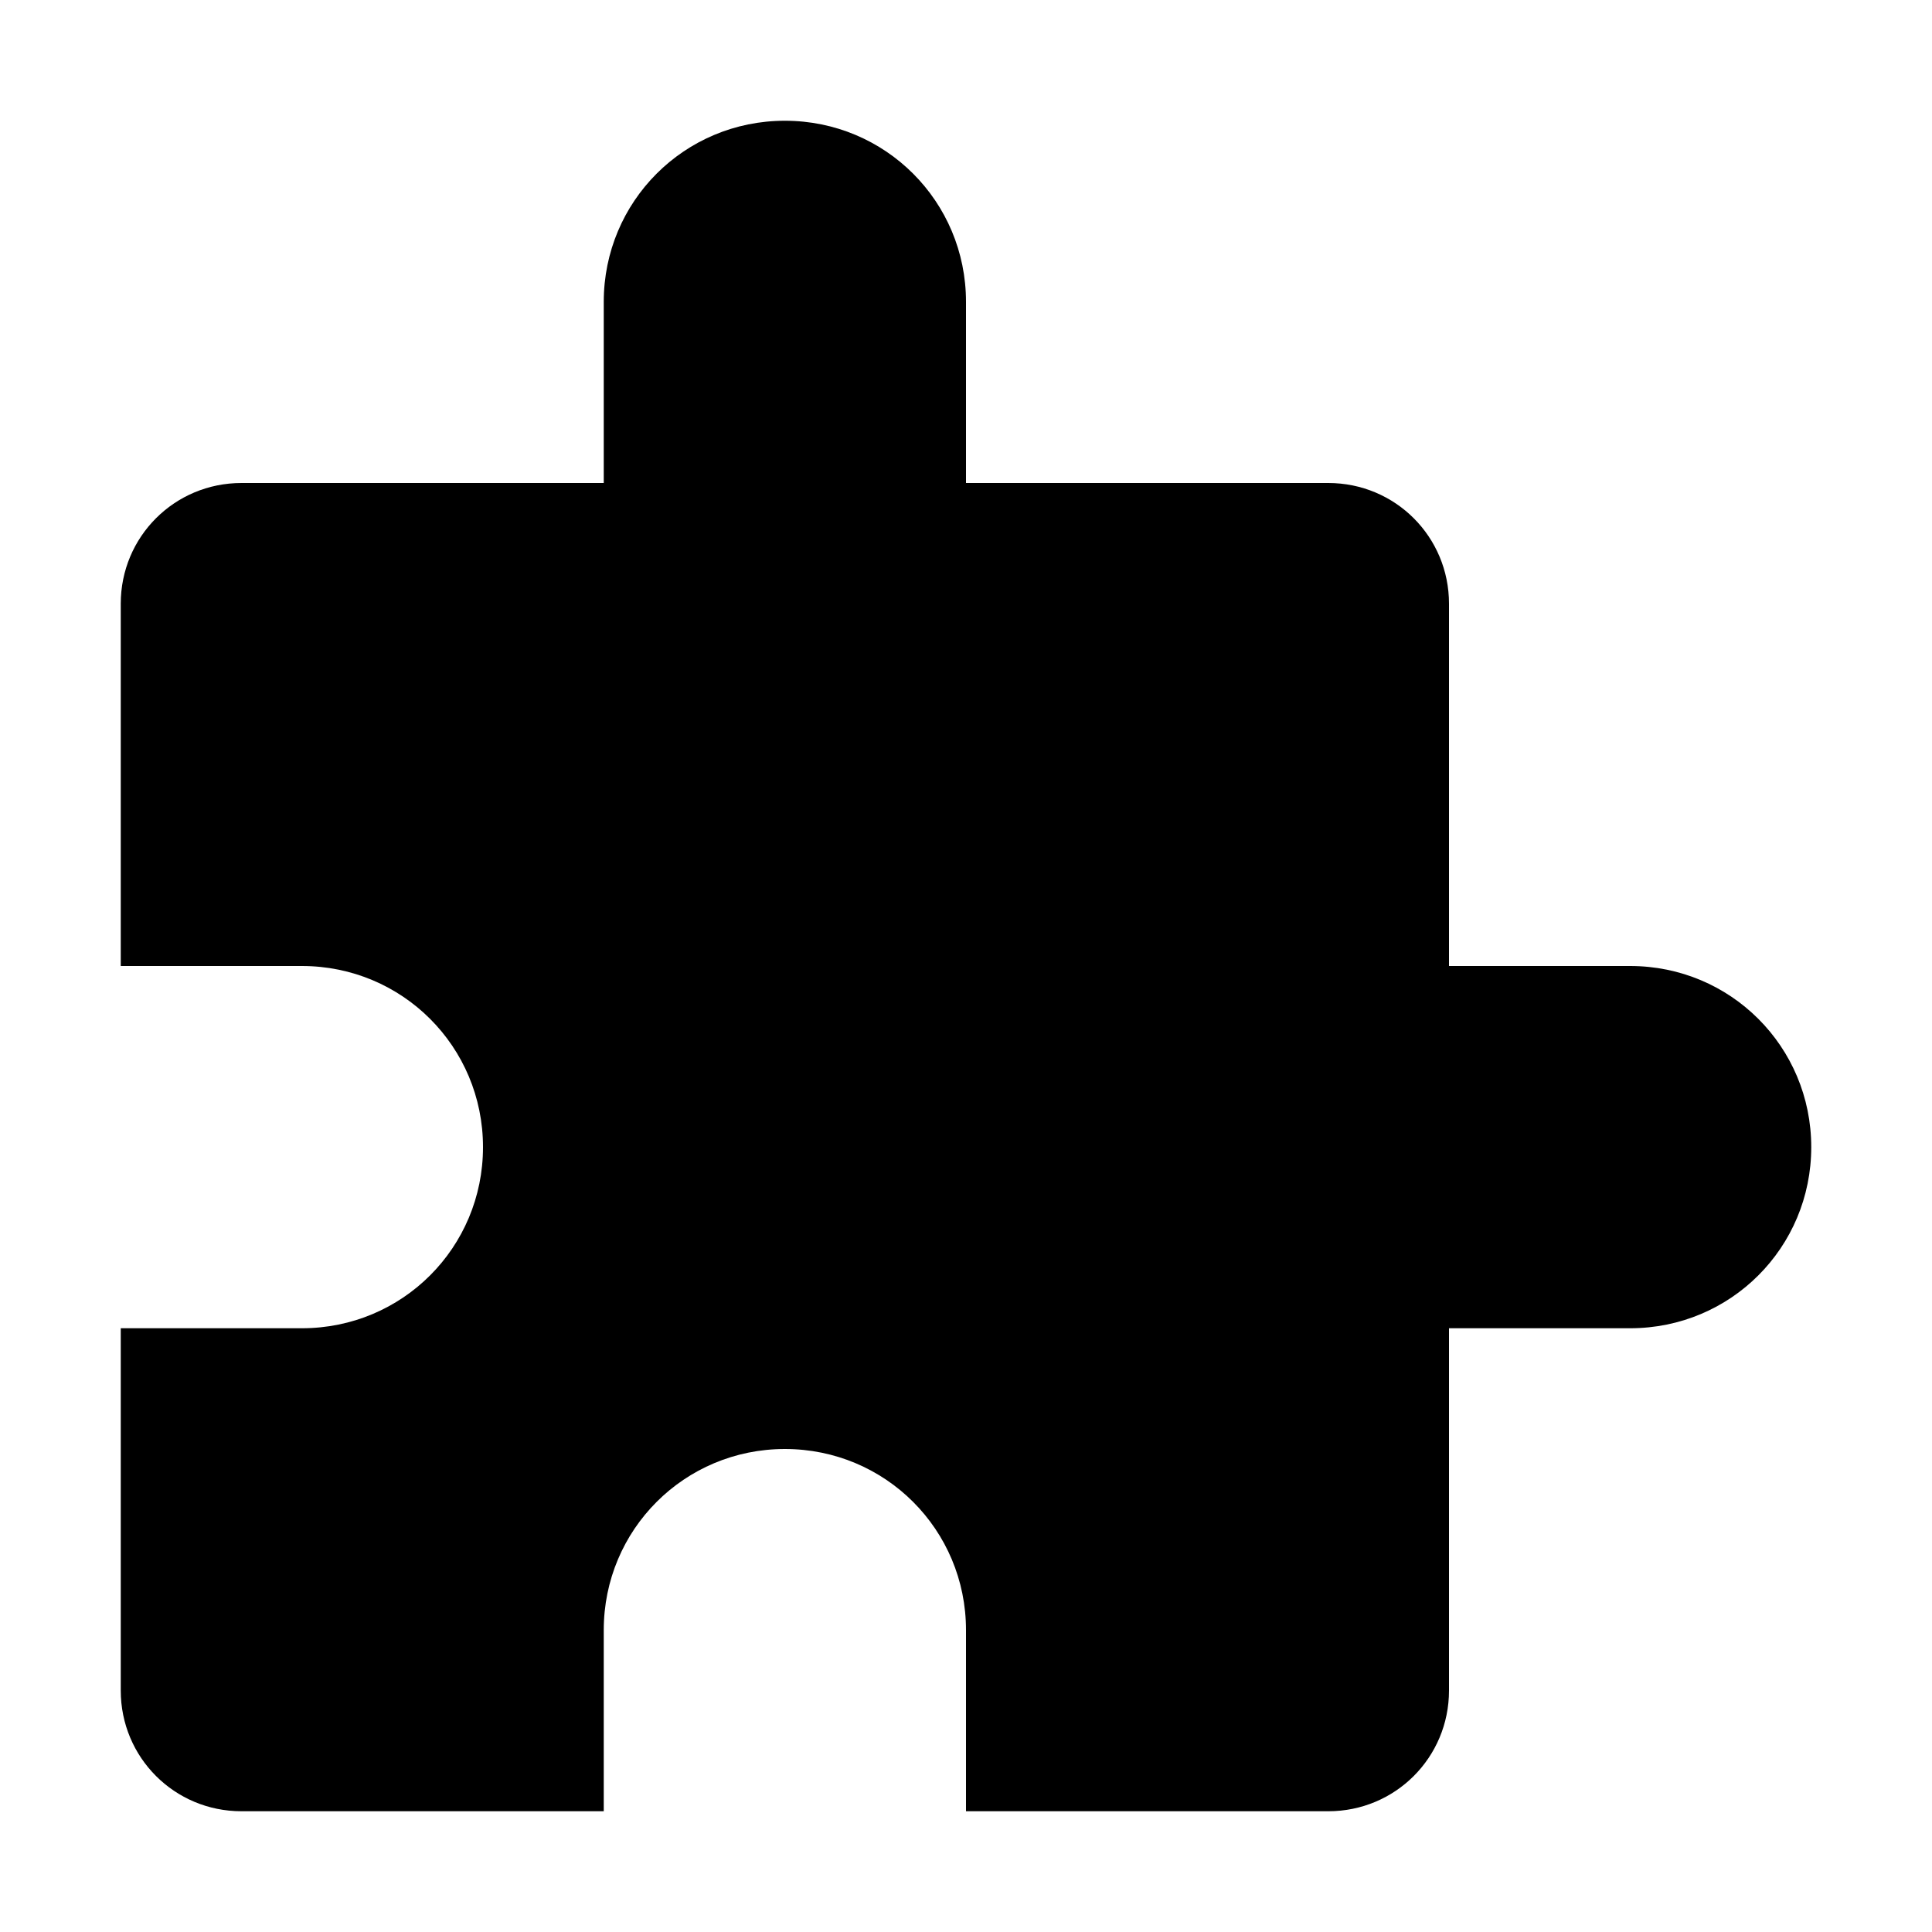
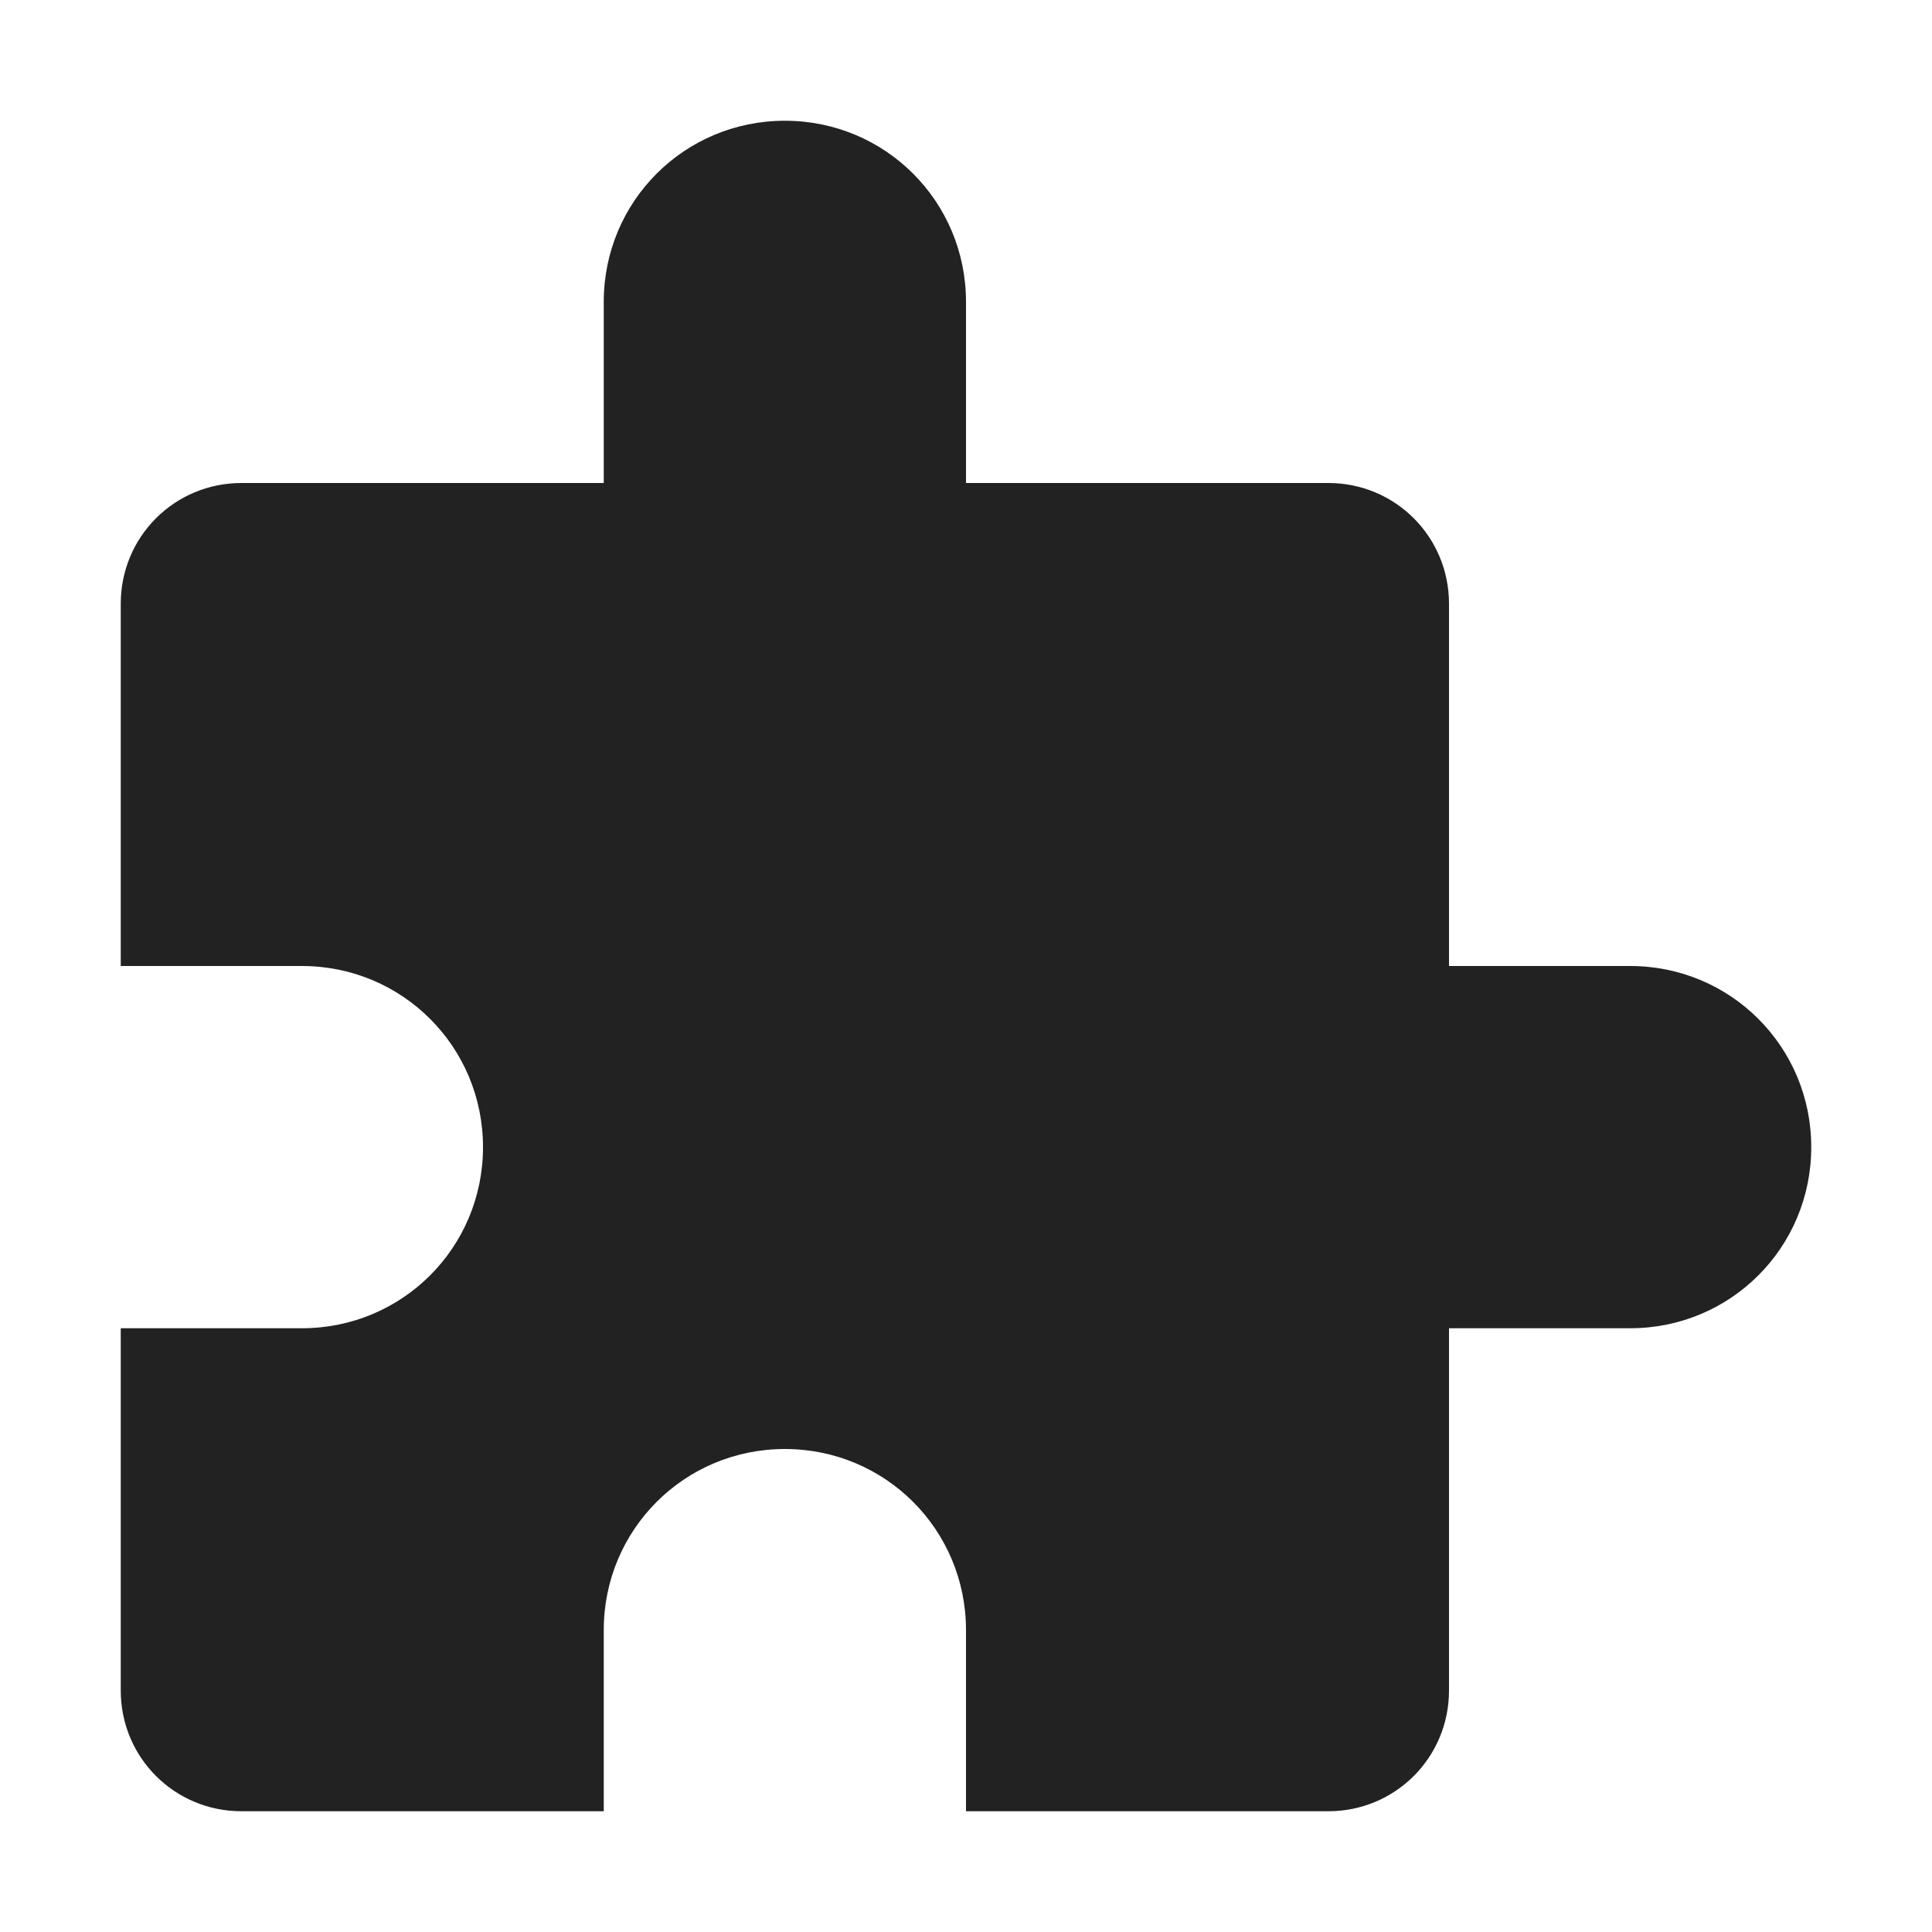
- <svg xmlns="http://www.w3.org/2000/svg" width="16" height="16">
-   <path d="M6.5 1C5.668 1 5 1.668 5 2.5V4H2c-.555 0-1 .445-1 1v3h1.5C3.332 8 4 8.668 4 9.5S3.332 11 2.5 11H1v3c0 .555.445 1 1 1h3v-1.5c0-.832.668-1.5 1.5-1.5s1.5.668 1.5 1.5V15h3c.555 0 1-.445 1-1v-3h1.5c.832 0 1.5-.668 1.5-1.5S14.332 8 13.5 8H12V5c0-.555-.445-1-1-1H8V2.5C8 1.668 7.332 1 6.5 1zm0 0" />
+ <svg xmlns="http://www.w3.org/2000/svg" height="16px" viewBox="0 0 16 16" width="16px">
+   <path d="m 6.5 1 c -0.832 0 -1.5 0.668 -1.5 1.5 v 1.5 h -3 c -0.555 0 -1 0.445 -1 1 v 3 h 1.5 c 0.832 0 1.5 0.668 1.5 1.5 s -0.668 1.5 -1.5 1.5 h -1.5 v 3 c 0 0.555 0.445 1 1 1 h 3 v -1.5 c 0 -0.832 0.668 -1.5 1.5 -1.5 s 1.5 0.668 1.5 1.5 v 1.5 h 3 c 0.555 0 1 -0.445 1 -1 v -3 h 1.5 c 0.832 0 1.5 -0.668 1.5 -1.5 s -0.668 -1.5 -1.5 -1.5 h -1.5 v -3 c 0 -0.555 -0.445 -1 -1 -1 h -3 v -1.5 c 0 -0.832 -0.668 -1.5 -1.5 -1.5 z m 0 0" fill="#222222" />
</svg>
